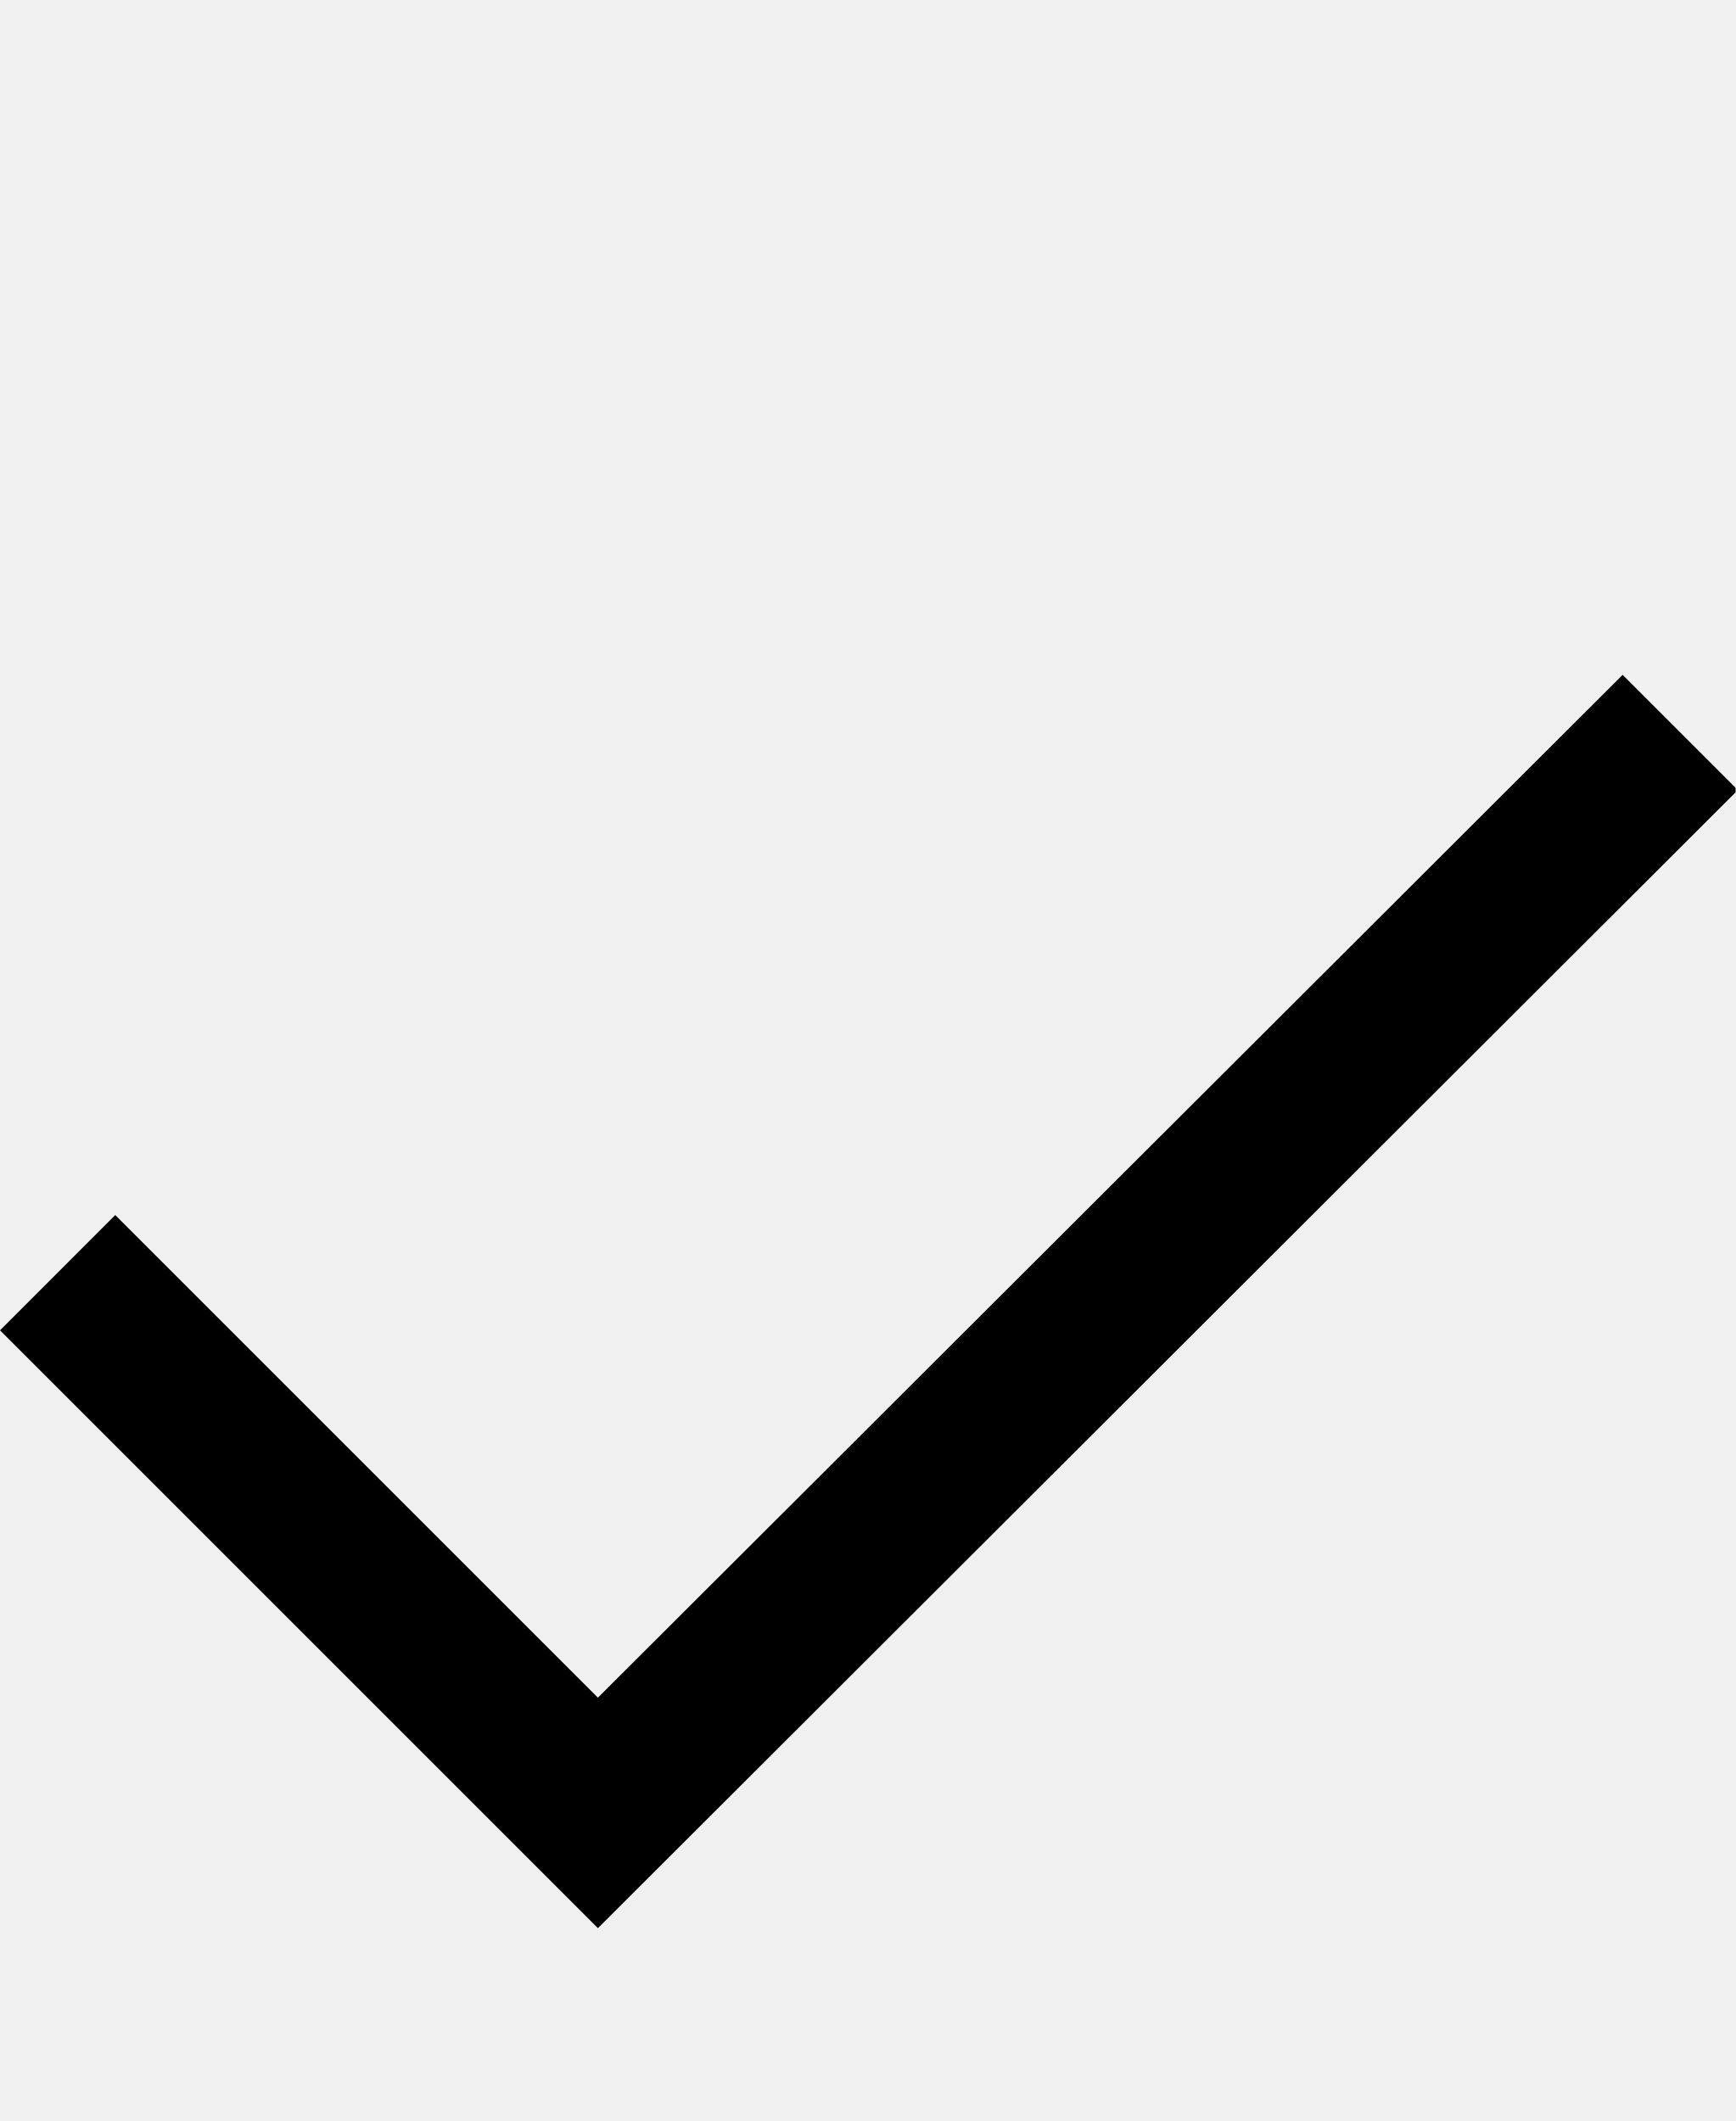
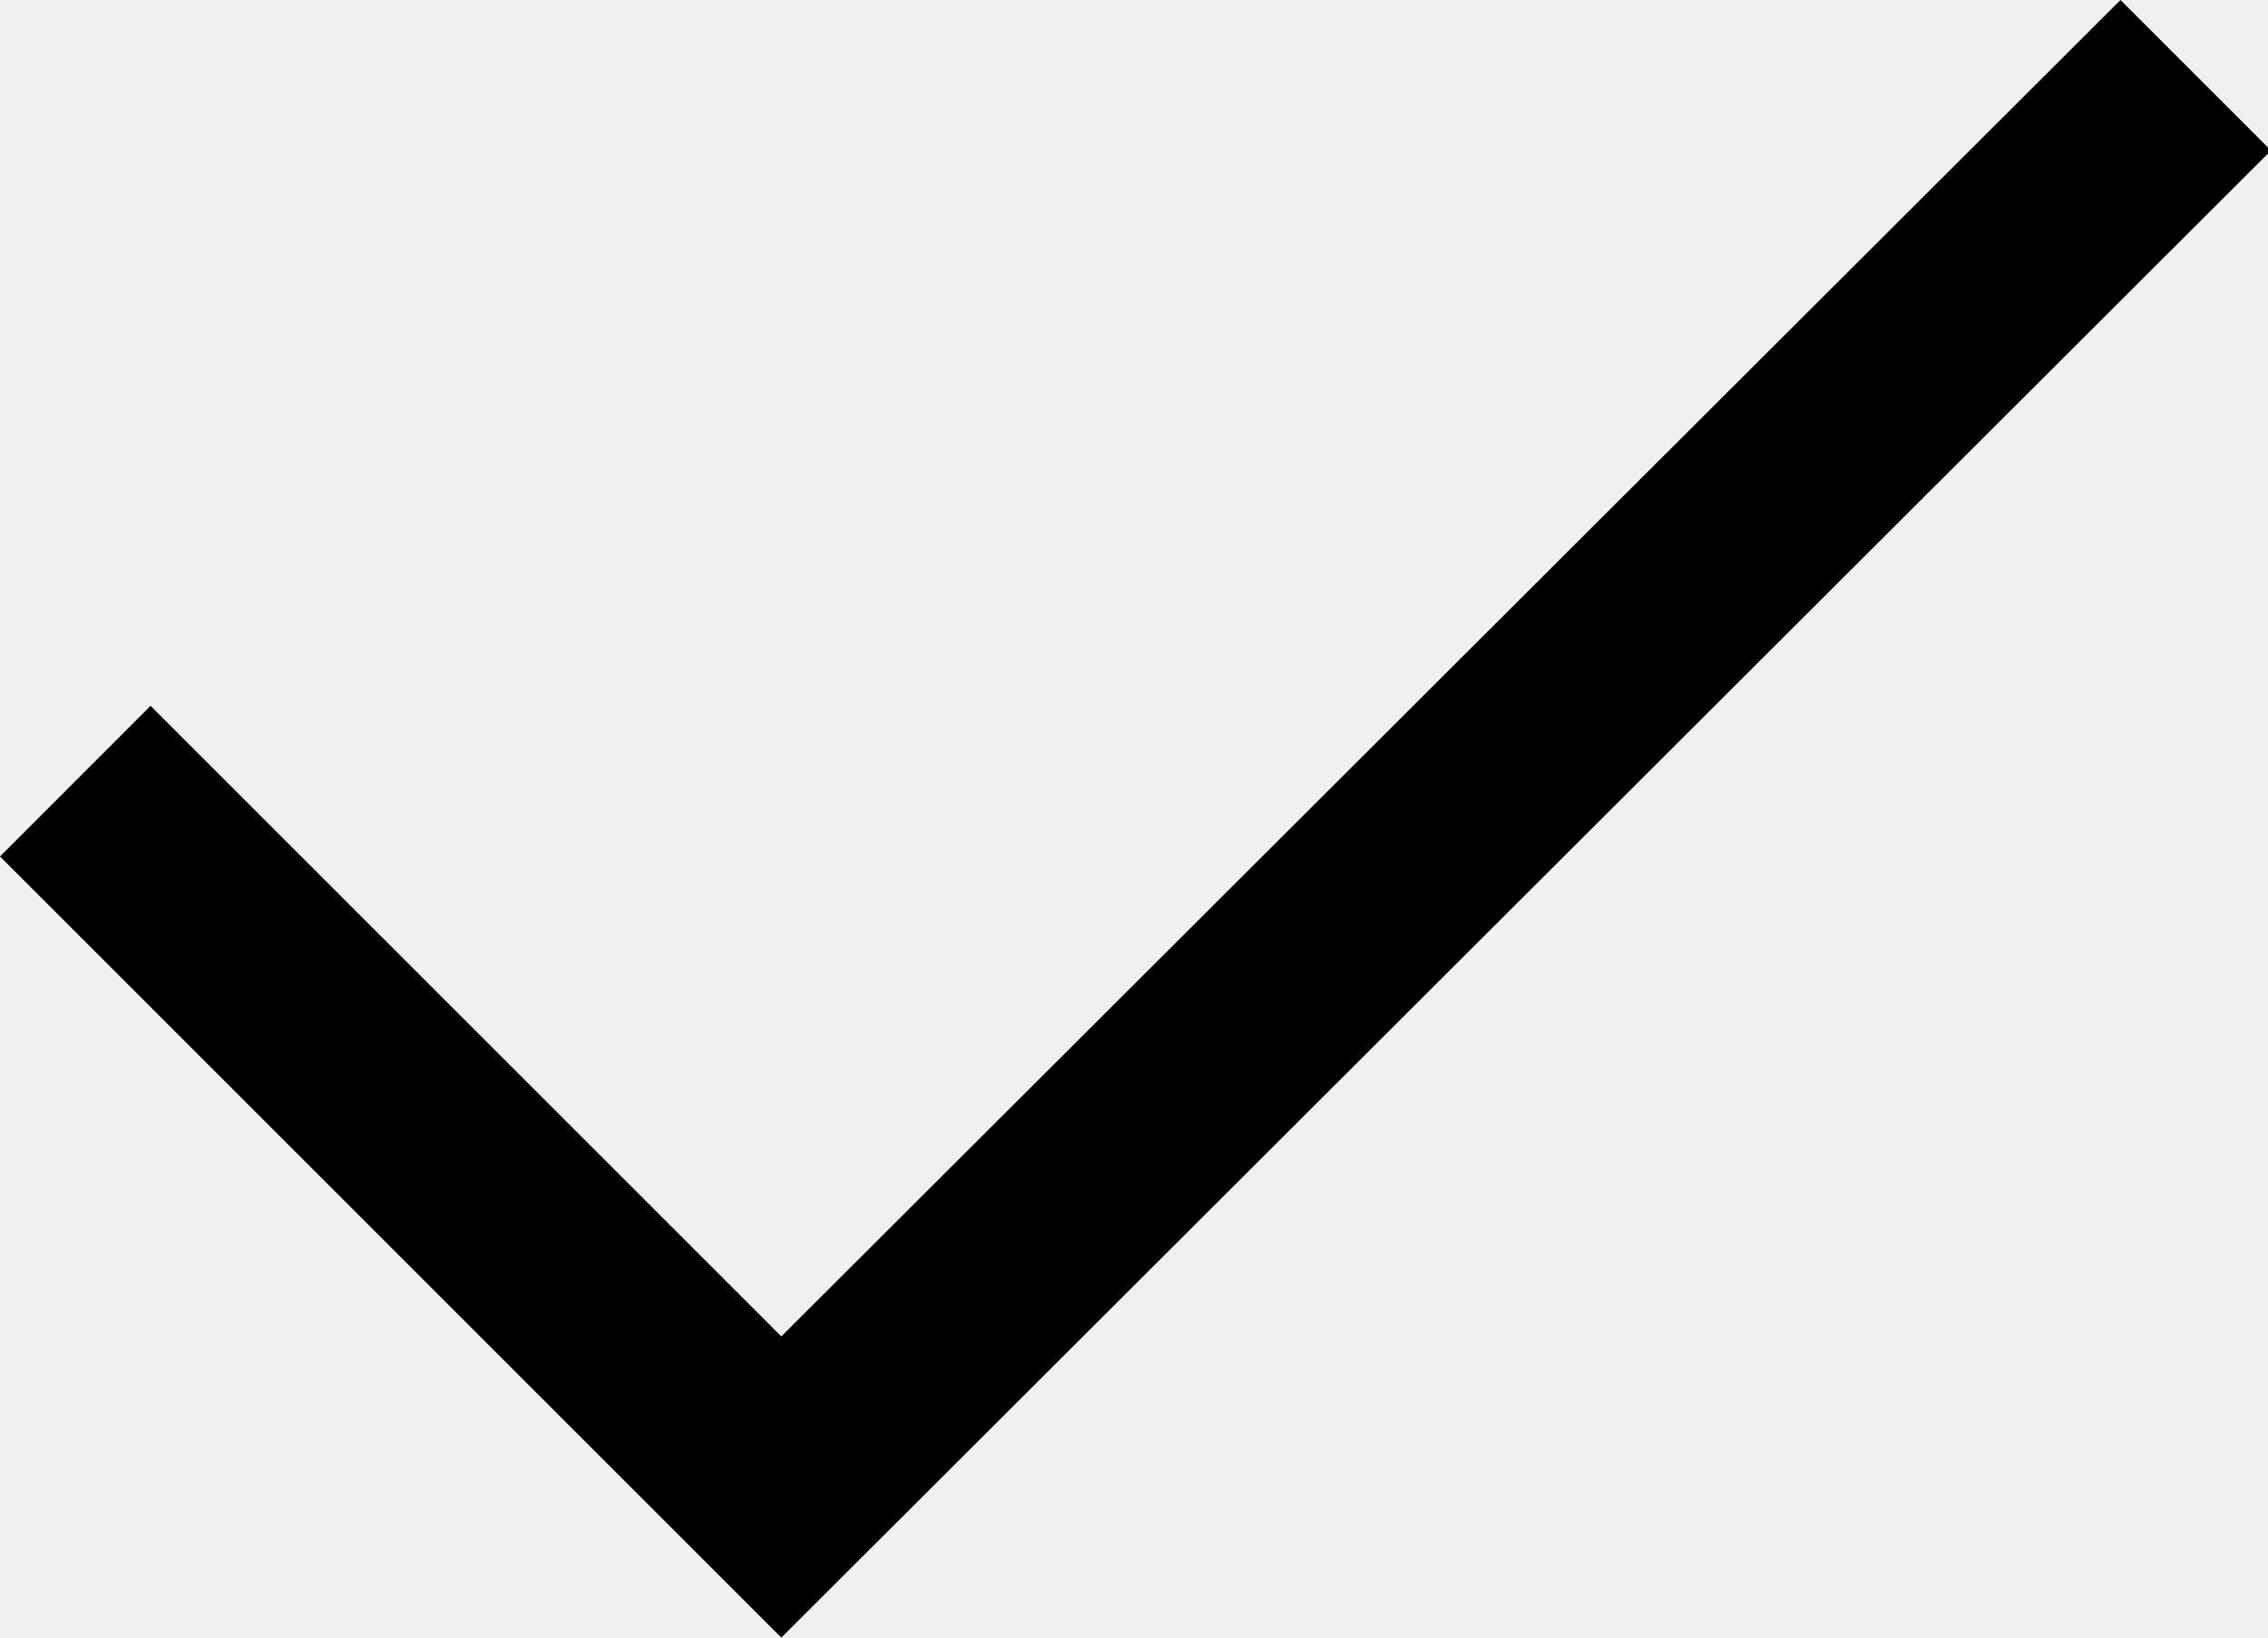
- <svg xmlns="http://www.w3.org/2000/svg" width="18" height="22" viewBox="0 0 18 22" fill="none">
-   <g clip-path="url(#clip0_20_4615)">
-     <path d="M6.201 20L0 13.799L1.195 12.603L6.201 17.609L16.829 7L18.024 8.195L6.201 20Z" fill="black" />
-   </g>
-   <defs>
-     <clipPath id="clip0_20_4615">
-       <rect width="18" height="22" fill="white" />
-     </clipPath>
-   </defs>
+ <svg xmlns="http://www.w3.org/2000/svg" width="18" height="13" viewBox="0 0 18 13" fill="none">
+   <path d="M6.201 13L0 6.799L1.195 5.603L6.201 10.609L16.829 0L18.024 1.195L6.201 13Z" fill="black" />
</svg>
